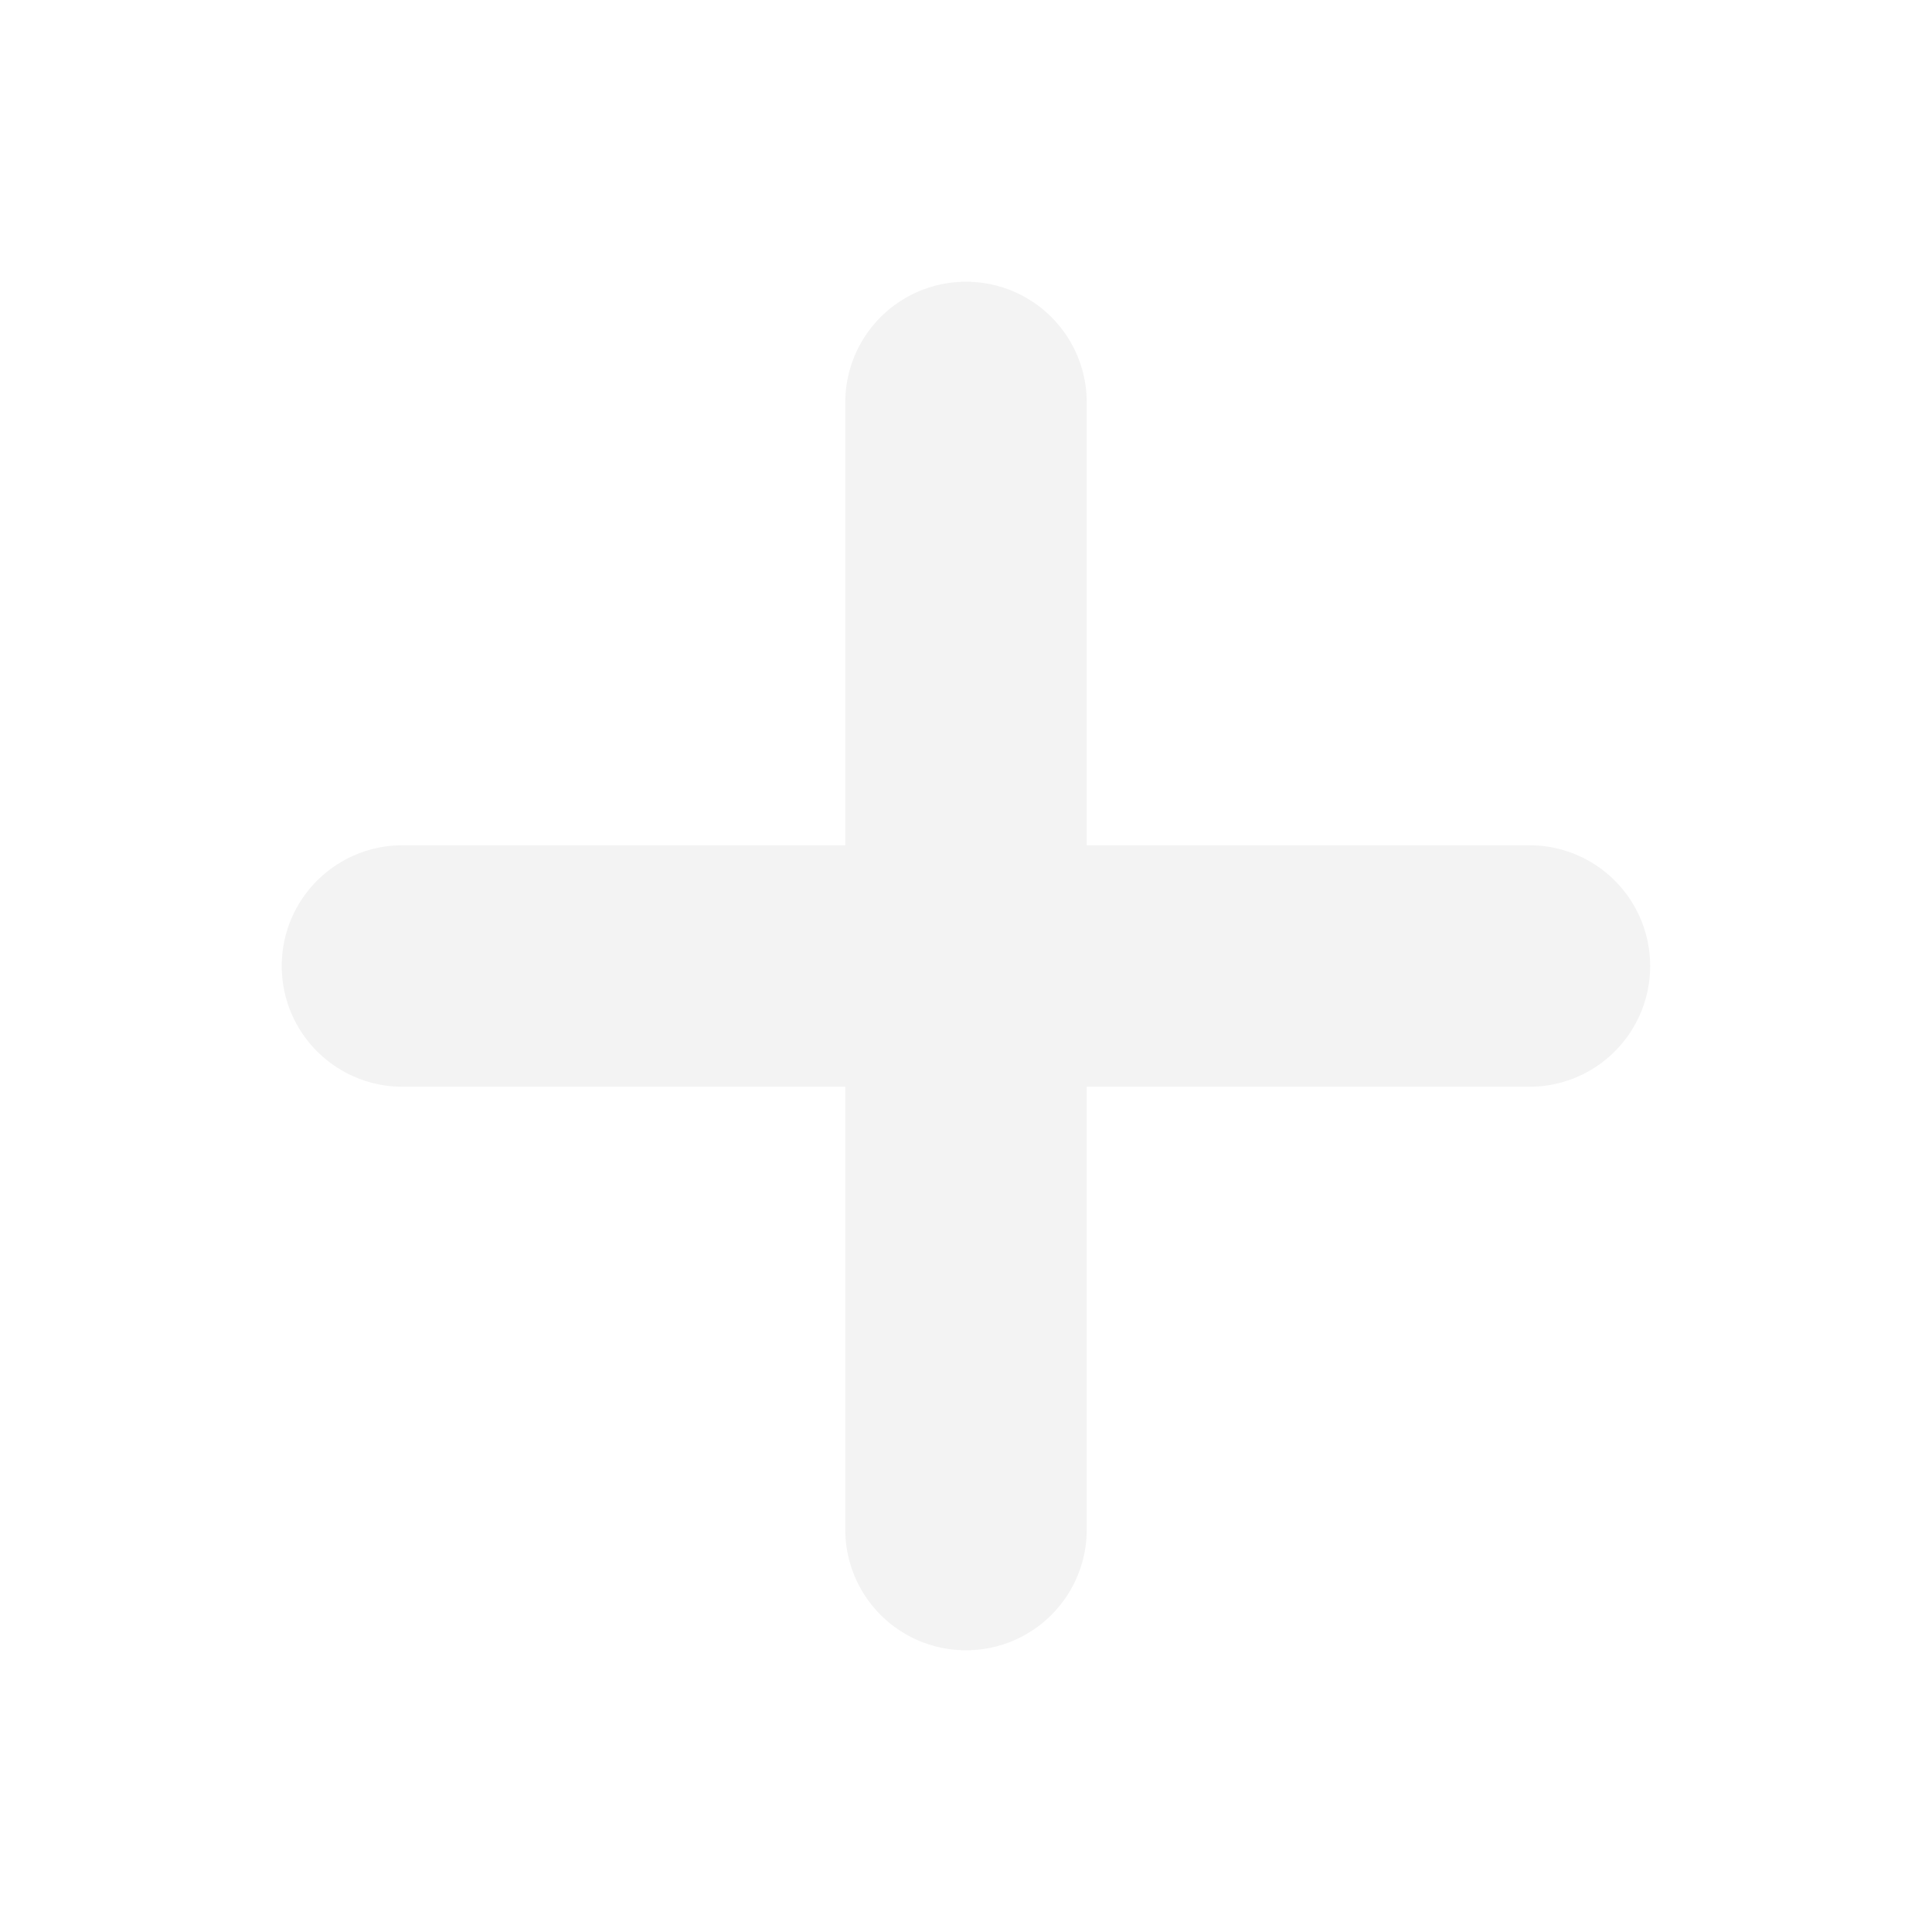
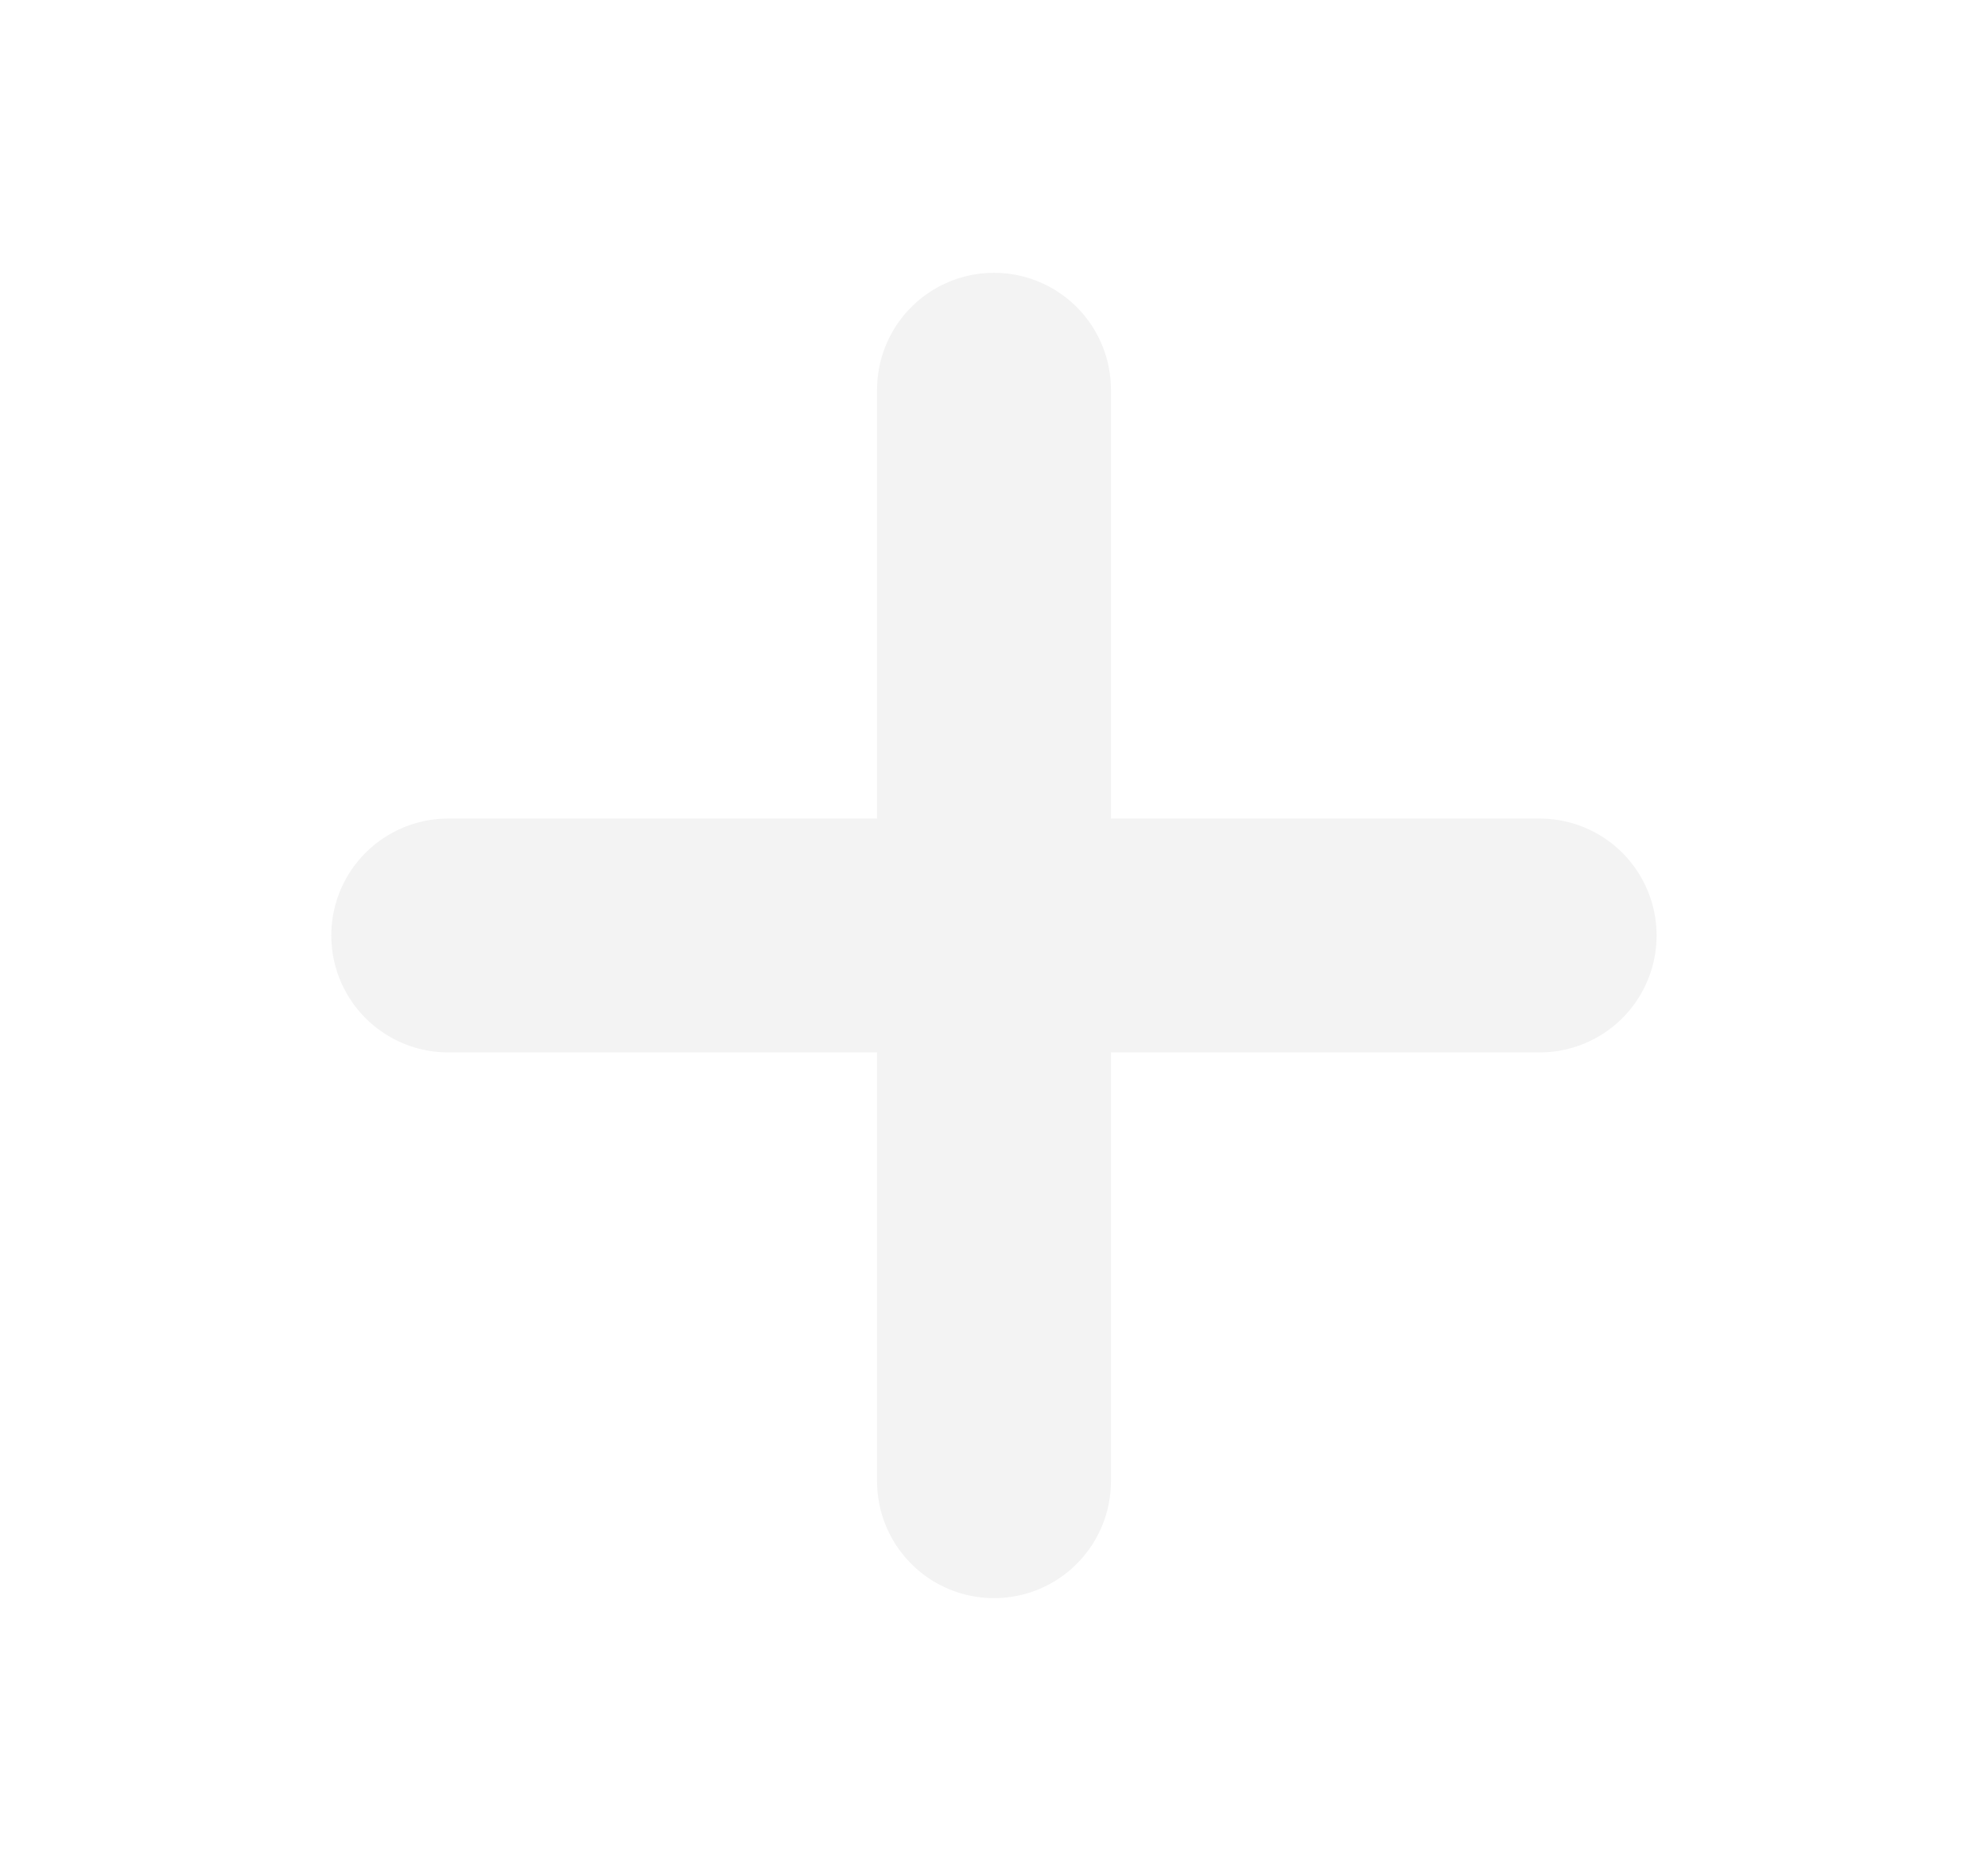
- <svg xmlns="http://www.w3.org/2000/svg" width="16" height="16" viewBox="0 0 16 16" fill="none">
-   <path d="M8 3.333V12.667" stroke="#F3F3F3" stroke-width="2" stroke-linecap="round" stroke-linejoin="round" />
-   <path d="M3.333 8H12.666" stroke="#F3F3F3" stroke-width="2" stroke-linecap="round" stroke-linejoin="round" />
+ <svg xmlns="http://www.w3.org/2000/svg" width="17" height="16" viewBox="0 0 17 16" fill="none">
+   <path d="M8.5 3.333V12.667" stroke="#F3F3F3" stroke-width="2" stroke-linecap="round" stroke-linejoin="round" />
+   <path d="M3.833 8H13.166" stroke="#F3F3F3" stroke-width="2" stroke-linecap="round" stroke-linejoin="round" />
</svg>
